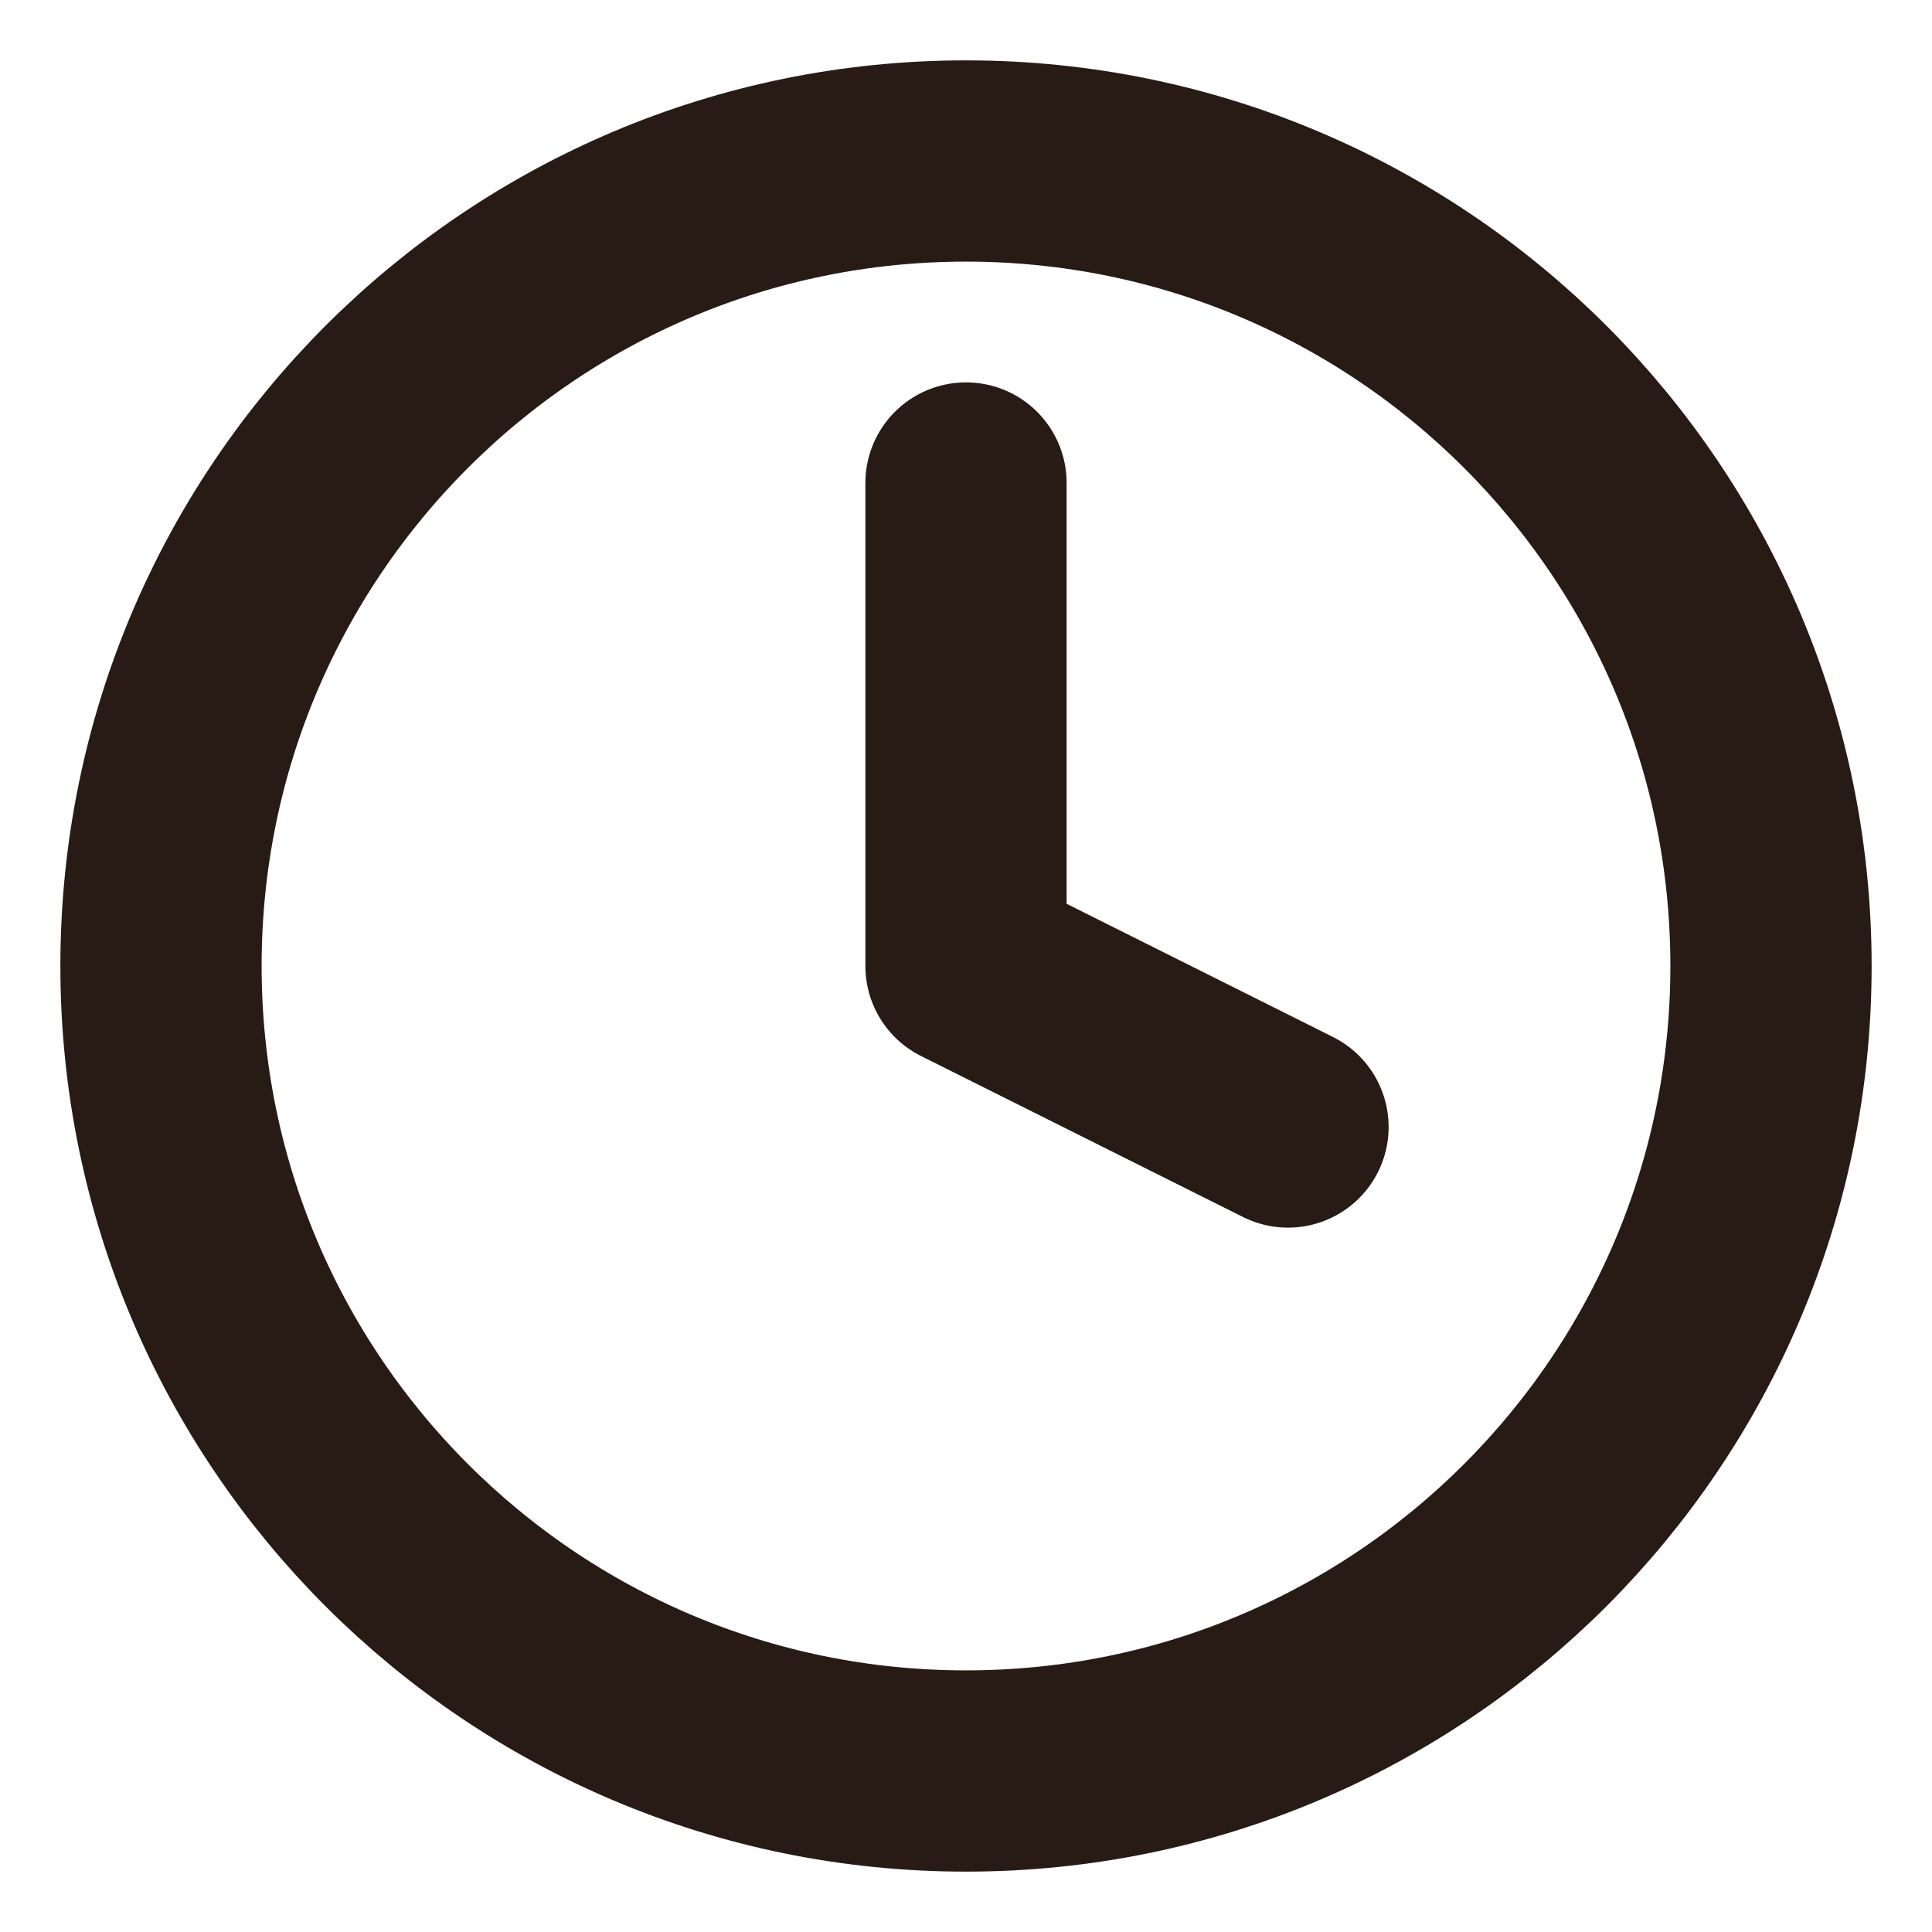
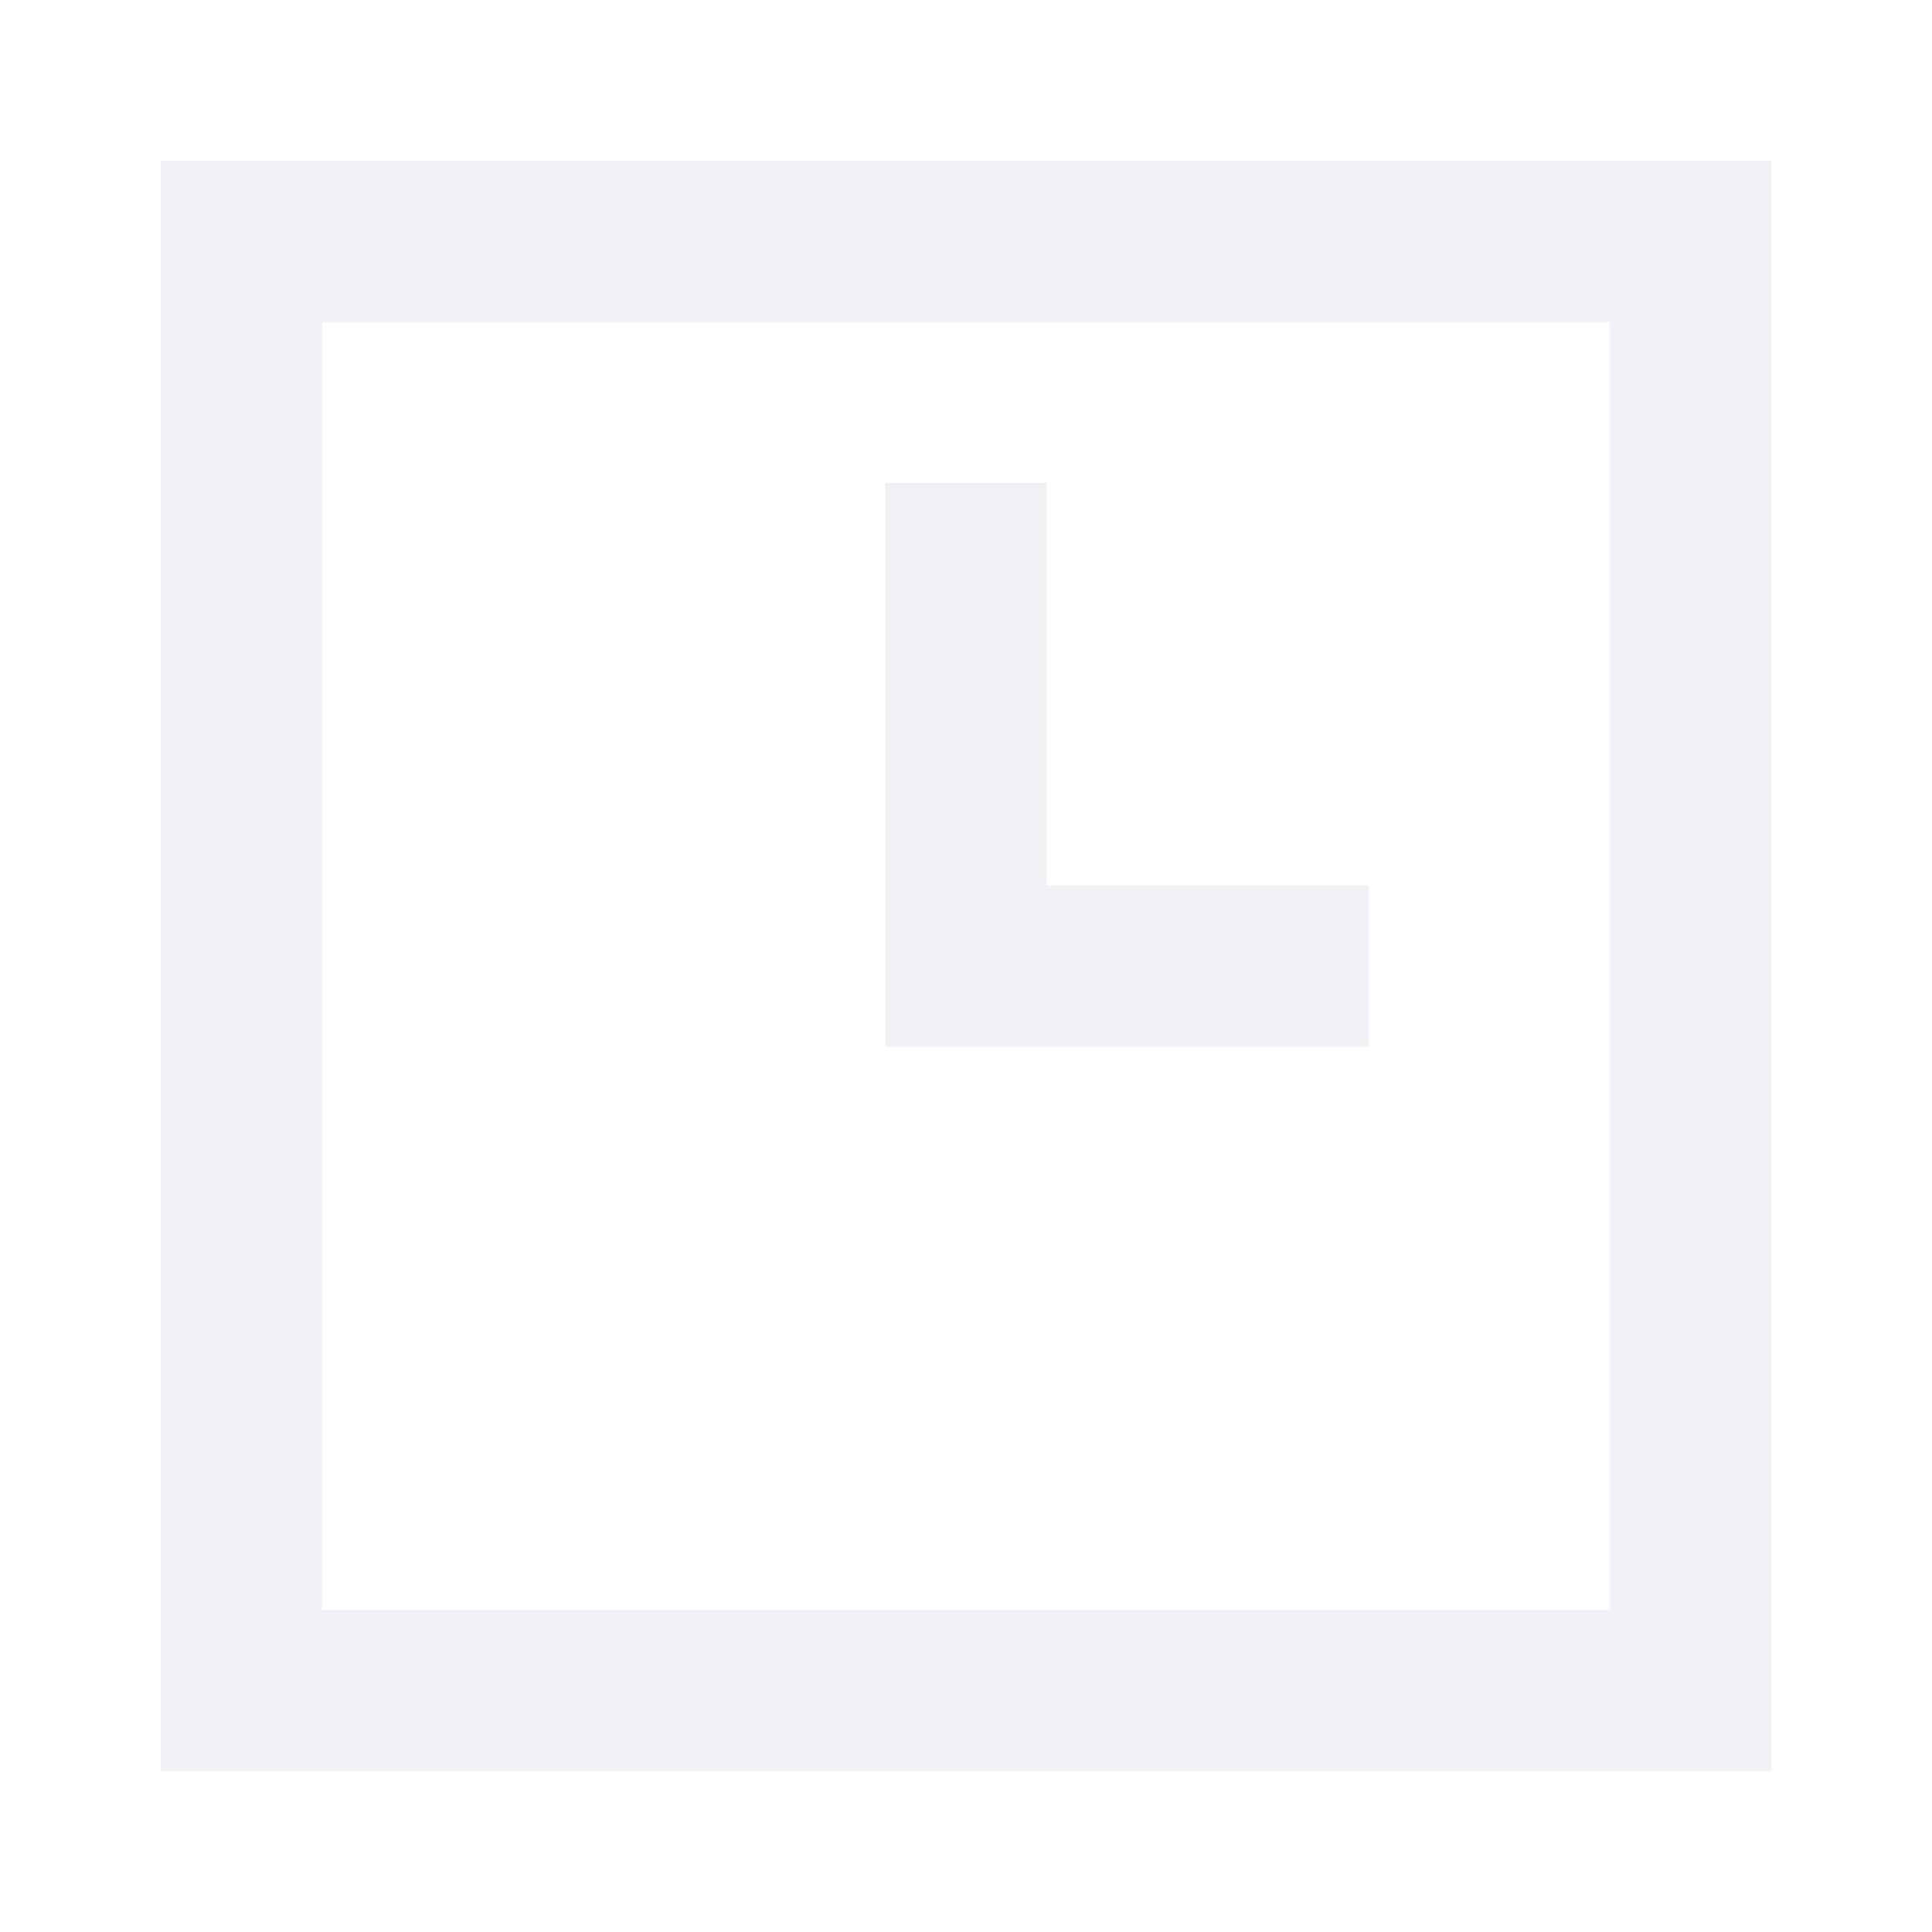
- <svg xmlns="http://www.w3.org/2000/svg" viewBox="0 0 24 24" fill="none" stroke="#281B15" stroke-width="2.5" stroke-linecap="round" stroke-linejoin="round">
-   <circle cx="12" cy="12" r="10" />
-   <polyline points="12 6 12 12 16 14" />
+ <svg xmlns="http://www.w3.org/2000/svg" viewBox="0 0 24 24" fill="none" stroke="#F0F0F5" stroke-width="2" stroke-linecap="square" stroke-linejoin="miter">
+   <rect x="3" y="3" width="18" height="18" />
+   <path d="M12 7 V12 H16" />
</svg>
